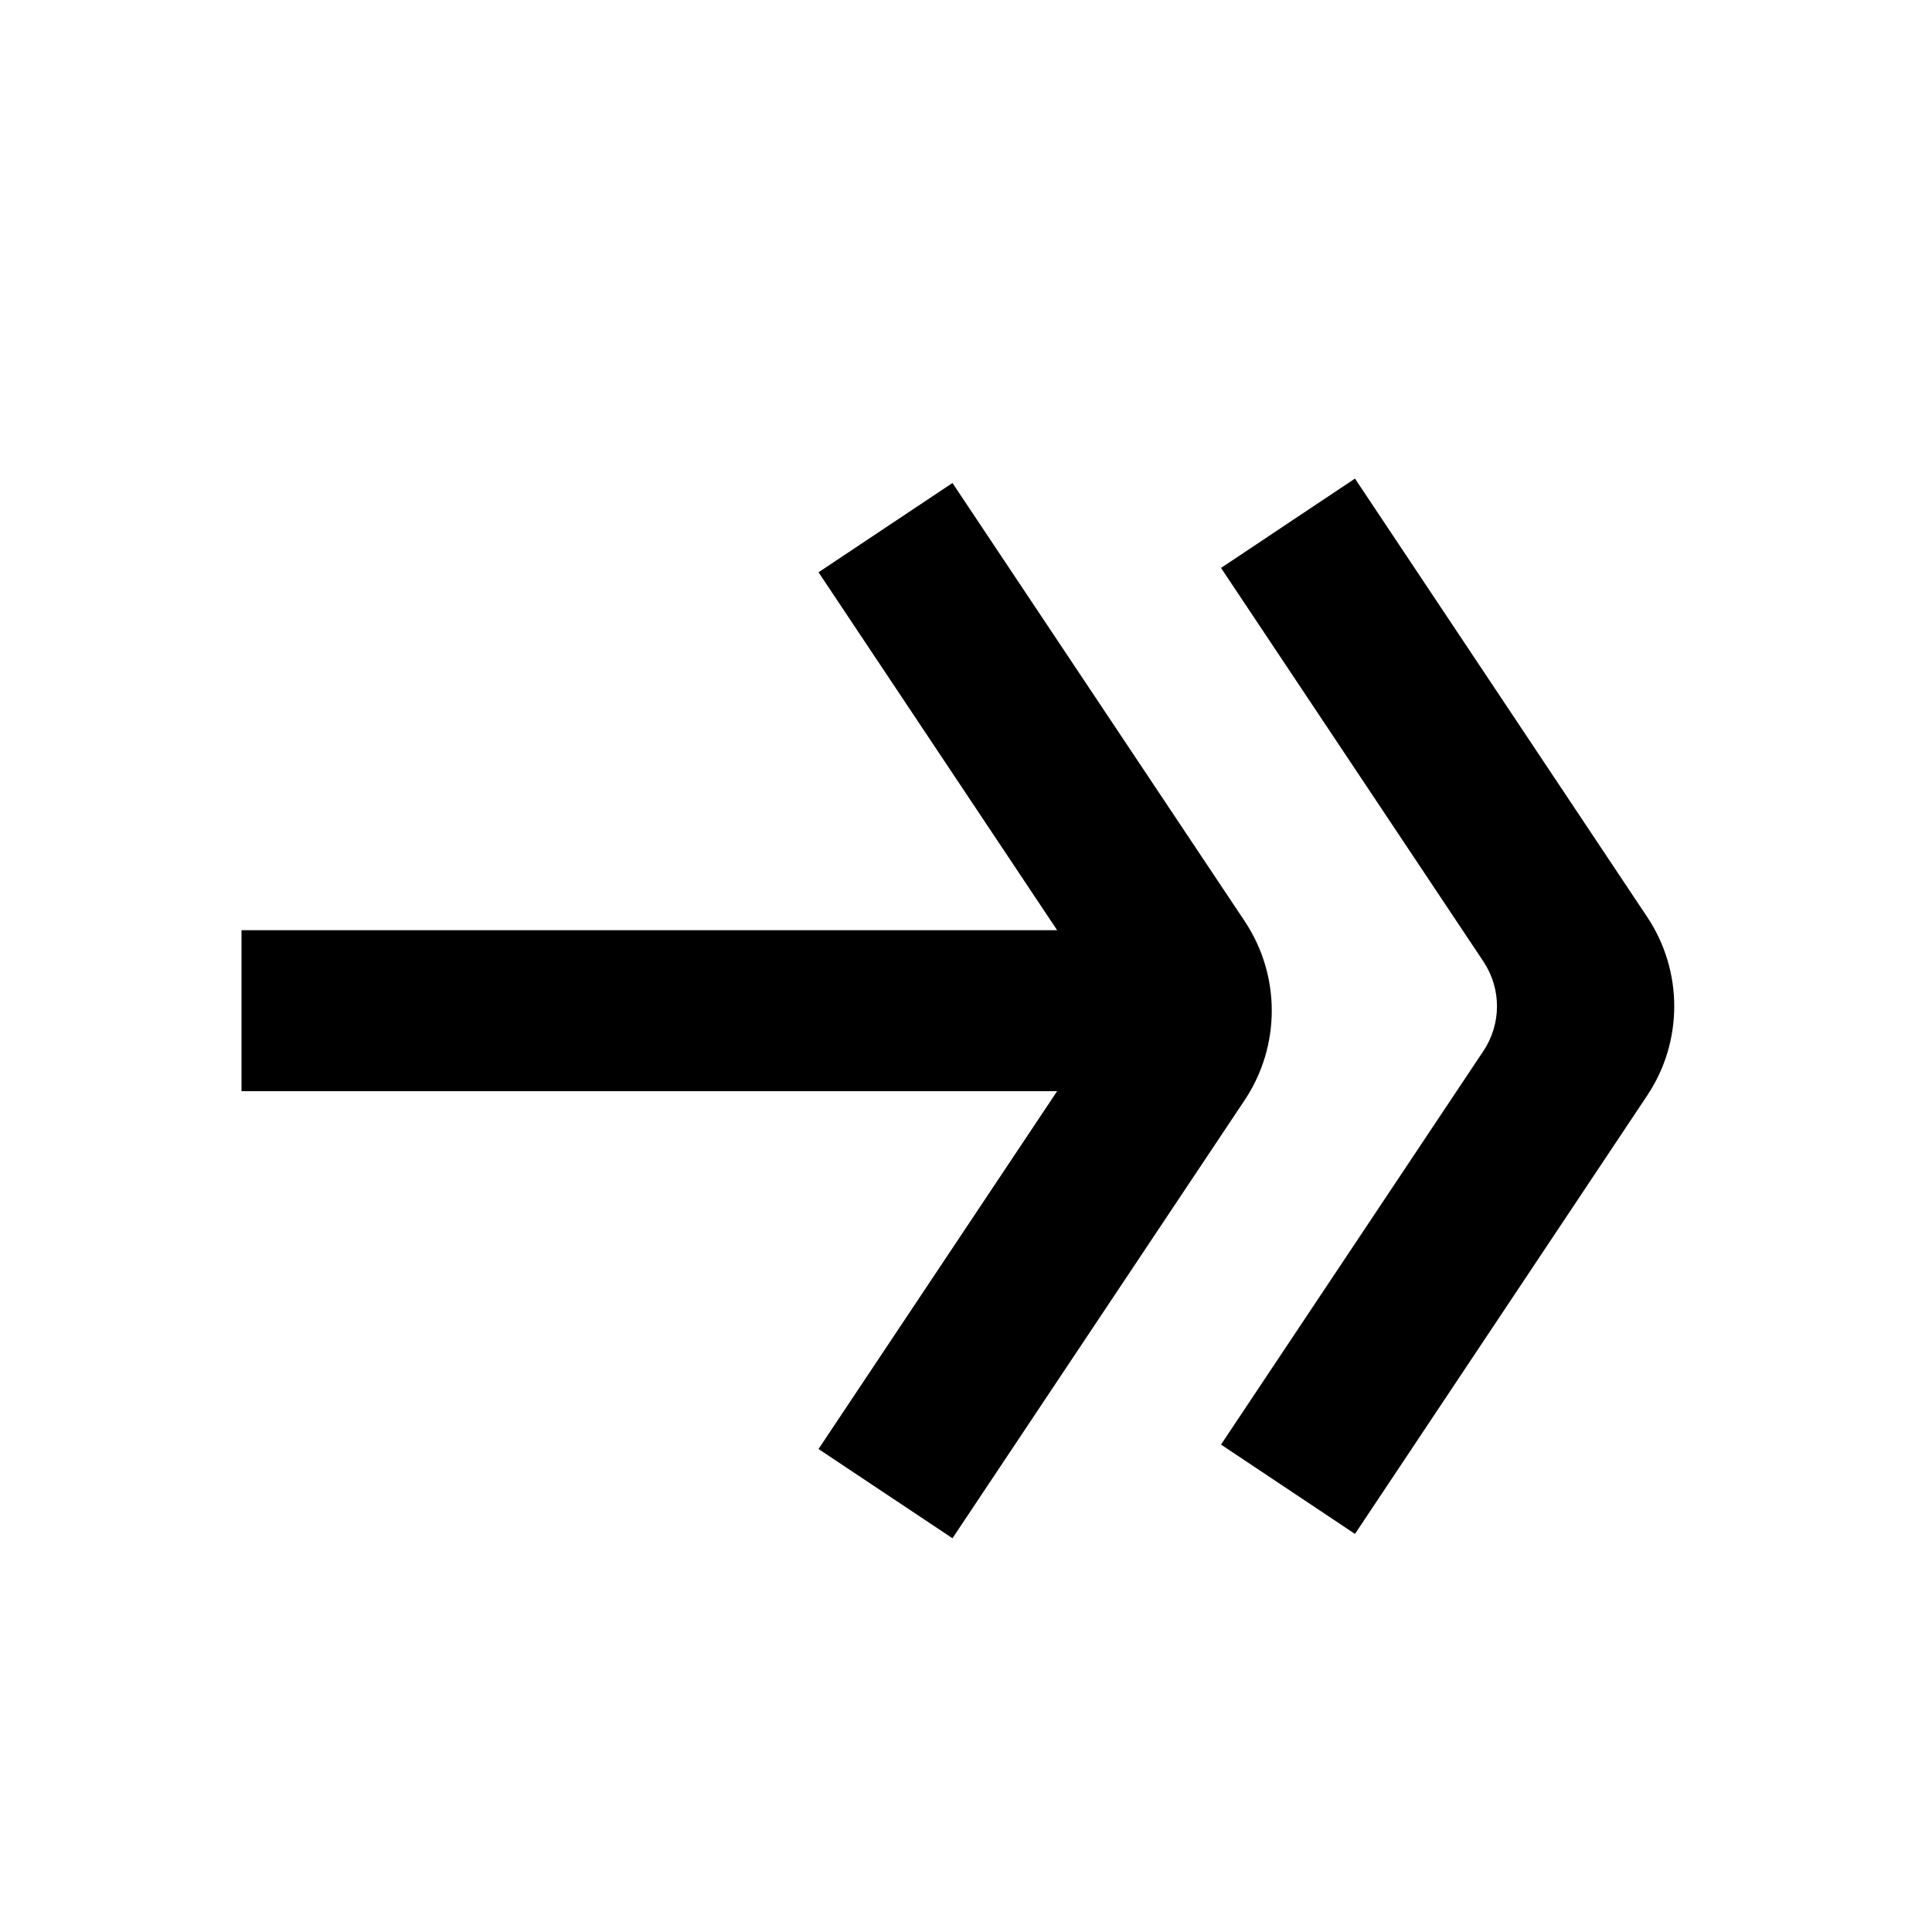
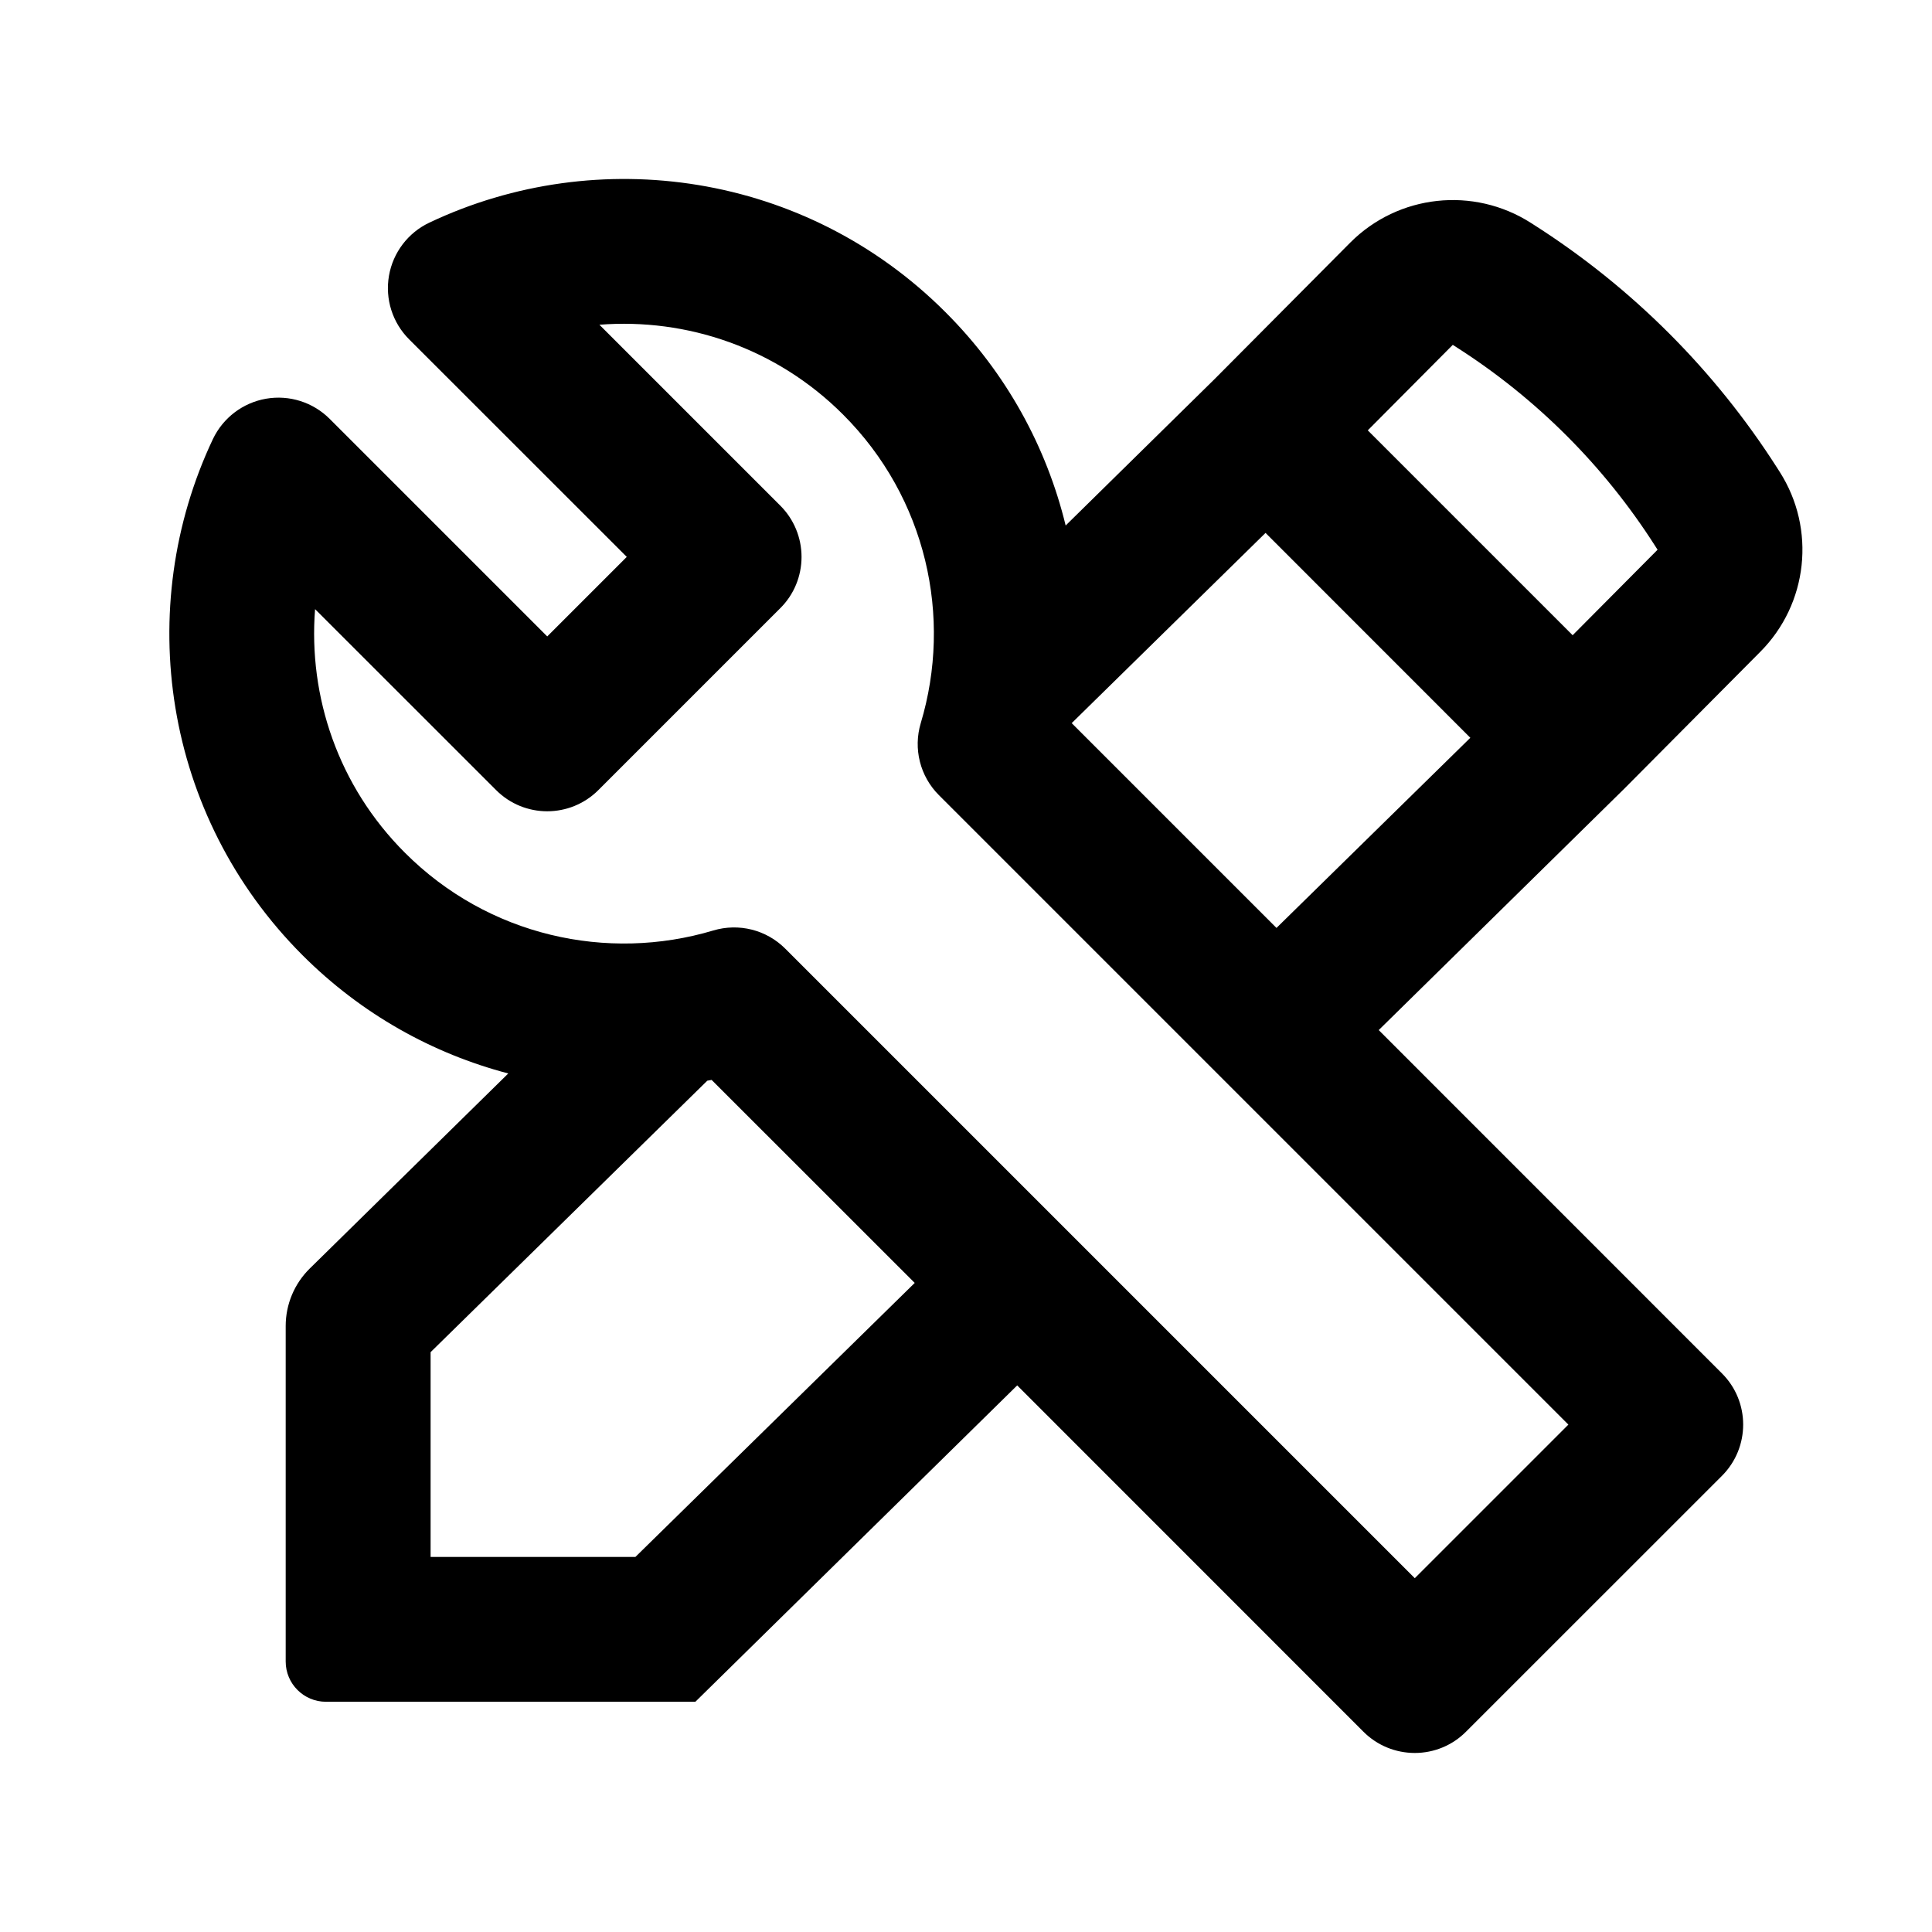
<svg xmlns="http://www.w3.org/2000/svg" width="24" height="24" viewBox="0 0 24 24" fill="none">
-   <path d="M15.168 7.055L18.428 11.945C18.652 12.281 18.652 12.719 18.428 13.055L15.168 17.945L16.832 19.055L20.462 13.609C20.91 12.938 20.91 12.062 20.462 11.391L16.832 5.945L15.168 7.055Z" fill="currentColor" />
-   <path d="M13.132 13.555L3 13.555V11.555L13.132 11.555L10.168 7.109L11.832 6L15.463 11.445C15.91 12.117 15.91 12.992 15.463 13.664L11.832 19.109L10.168 18L13.132 13.555Z" fill="currentColor" />
+   <path fill-rule="evenodd" clip-rule="evenodd" d="M11.745 3.878C10.01 2.142 7.429 1.773 5.333 2.766C5.069 2.891 4.882 3.137 4.832 3.425C4.782 3.714 4.875 4.008 5.082 4.215L7.786 6.918L6.798 7.906L4.095 5.203C3.888 4.996 3.593 4.903 3.305 4.953C3.017 5.003 2.771 5.19 2.645 5.454C1.654 7.549 2.023 10.13 3.758 11.866C4.492 12.6 5.377 13.089 6.314 13.335L3.848 15.758C3.657 15.946 3.549 16.203 3.549 16.471V20.64C3.549 20.916 3.773 21.14 4.049 21.14H8.638L12.636 17.21L16.938 21.513C17.107 21.682 17.336 21.776 17.575 21.776C17.813 21.776 18.042 21.682 18.21 21.513L21.391 18.333C21.742 17.981 21.742 17.412 21.391 17.061L17.127 12.796L20.174 9.801L20.176 9.799L21.863 8.101L21.864 8.1C22.461 7.503 22.562 6.571 22.107 5.86L22.075 5.81C21.302 4.6 20.275 3.573 19.066 2.8L19.016 2.768C18.304 2.314 17.372 2.415 16.775 3.012L16.773 3.014L15.085 4.712L15.083 4.714L13.238 6.528C13.002 5.557 12.504 4.636 11.745 3.878ZM13.313 8.983L15.857 11.527L18.265 9.165L15.721 6.62L13.313 8.983ZM11.363 15.937L8.84 13.415C8.822 13.418 8.804 13.421 8.786 13.425L5.349 16.797V19.341H7.893L11.363 15.937ZM9.694 6.282L7.446 4.034C8.531 3.949 9.645 4.321 10.473 5.15C11.51 6.186 11.833 7.667 11.438 8.983C11.343 9.3 11.429 9.643 11.663 9.877L19.483 17.697L17.575 19.605L9.754 11.784C9.52 11.55 9.177 11.464 8.86 11.559C7.545 11.952 6.065 11.629 5.03 10.593C4.201 9.765 3.829 8.652 3.914 7.567L6.162 9.814C6.513 10.166 7.082 10.166 7.434 9.814L9.694 7.554C9.863 7.386 9.957 7.157 9.957 6.918C9.957 6.68 9.863 6.451 9.694 6.282ZM18.097 4.316L18.047 4.284L16.991 5.346L19.536 7.891L20.591 6.829L20.559 6.779C19.927 5.789 19.087 4.949 18.097 4.316Z" fill="currentColor" />
</svg>
